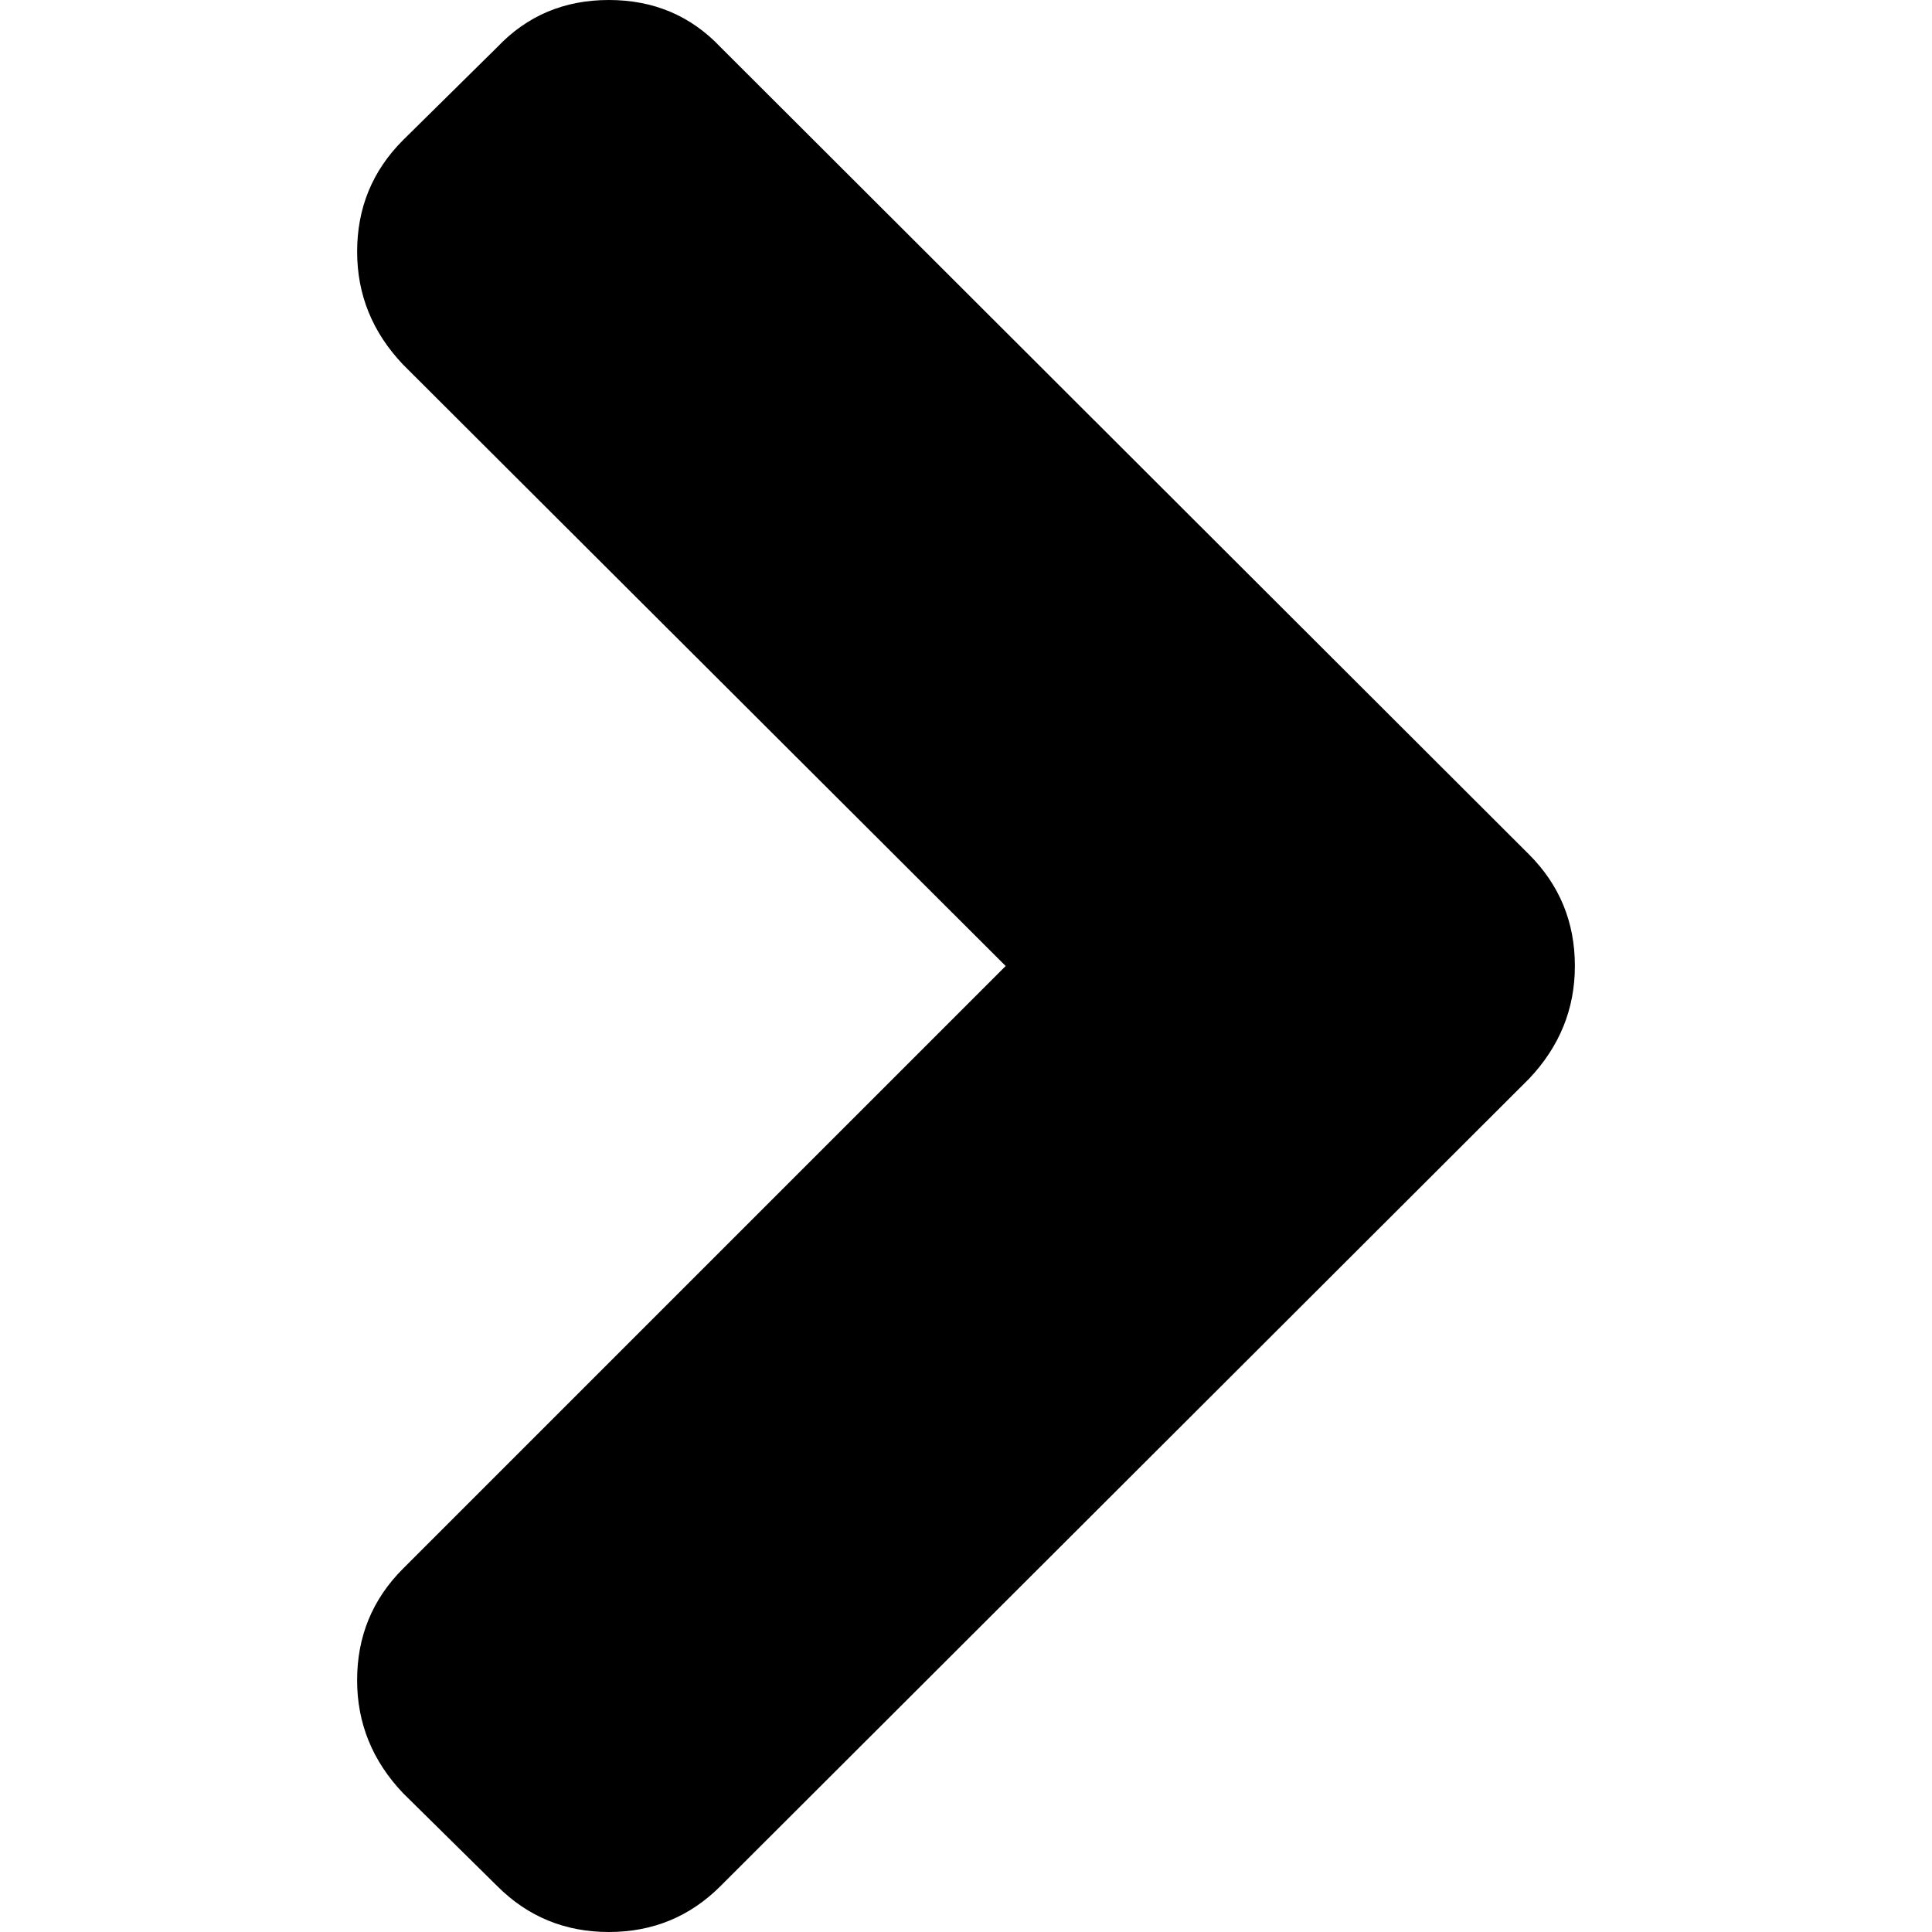
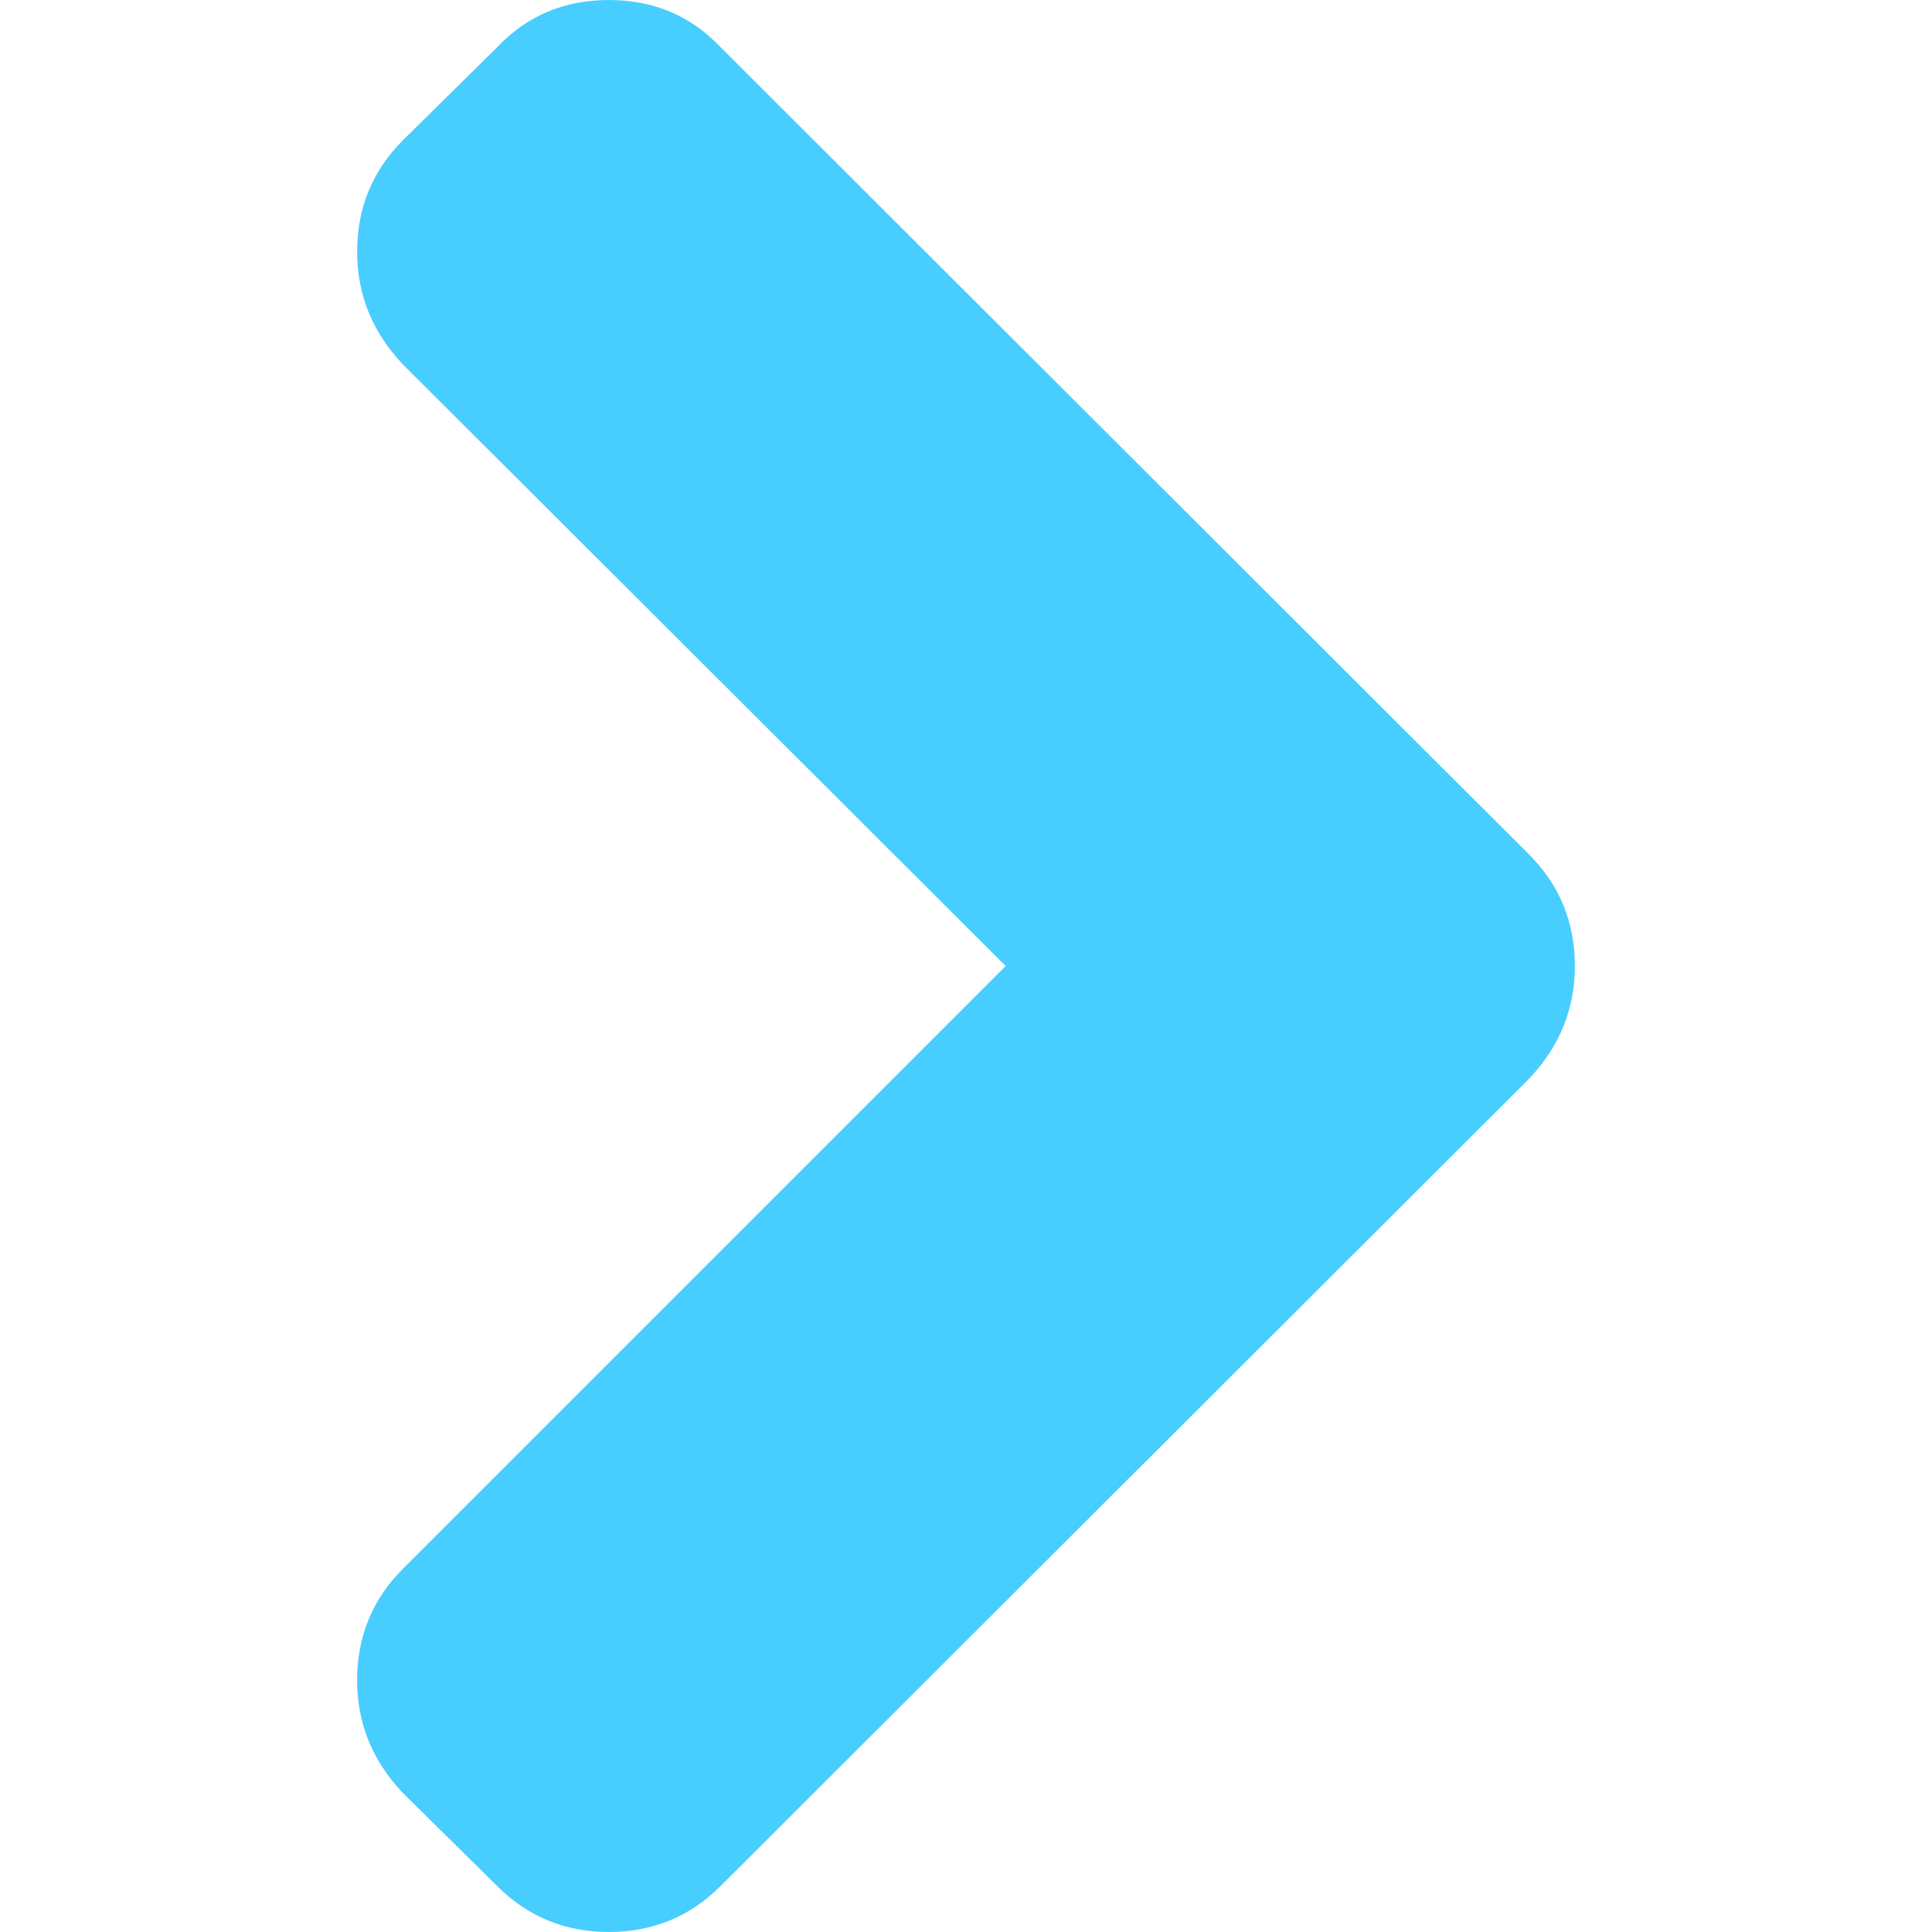
- <svg xmlns="http://www.w3.org/2000/svg" version="1.1" id="Capa_1" x="0px" y="0px" width="444.819px" height="444.819px" viewBox="0 0 444.819 444.819" style="enable-background:new 0 0 444.819 444.819;" xml:space="preserve">
+ <svg xmlns="http://www.w3.org/2000/svg" version="1.1" id="Capa_1" x="0px" y="0px" width="7px" height="7px" viewBox="0 0 444.819 444.819" style="enable-background:new 0 0 444.819 444.819;" xml:space="preserve">
  <g>
-     <path d="M352.025,196.712L165.884,10.848C159.029,3.615,150.469,0,140.187,0c-10.282,0-18.842,3.619-25.697,10.848L92.792,32.264   c-7.044,7.043-10.566,15.604-10.566,25.692c0,9.897,3.521,18.56,10.566,25.981l138.753,138.473L92.786,361.168   c-7.042,7.043-10.564,15.604-10.564,25.693c0,9.896,3.521,18.562,10.564,25.98l21.7,21.413   c7.043,7.043,15.612,10.564,25.697,10.564c10.089,0,18.656-3.521,25.697-10.564l186.145-185.864   c7.046-7.423,10.571-16.084,10.571-25.981C362.597,212.321,359.071,203.755,352.025,196.712z" />
+     <path d="M352.025,196.712L165.884,10.848C159.029,3.615,150.469,0,140.187,0c-10.282,0-18.842,3.619-25.697,10.848L92.792,32.264   c-7.044,7.043-10.566,15.604-10.566,25.692c0,9.897,3.521,18.56,10.566,25.981l138.753,138.473L92.786,361.168   c-7.042,7.043-10.564,15.604-10.564,25.693c0,9.896,3.521,18.562,10.564,25.98l21.7,21.413   c7.043,7.043,15.612,10.564,25.697,10.564c10.089,0,18.656-3.521,25.697-10.564l186.145-185.864   c7.046-7.423,10.571-16.084,10.571-25.981C362.597,212.321,359.071,203.755,352.025,196.712z" fill="#48cdff" />
  </g>
  <g>
</g>
  <g>
</g>
  <g>
</g>
  <g>
</g>
  <g>
</g>
  <g>
</g>
  <g>
</g>
  <g>
</g>
  <g>
</g>
  <g>
</g>
  <g>
</g>
  <g>
</g>
  <g>
</g>
  <g>
</g>
  <g>
</g>
</svg>
